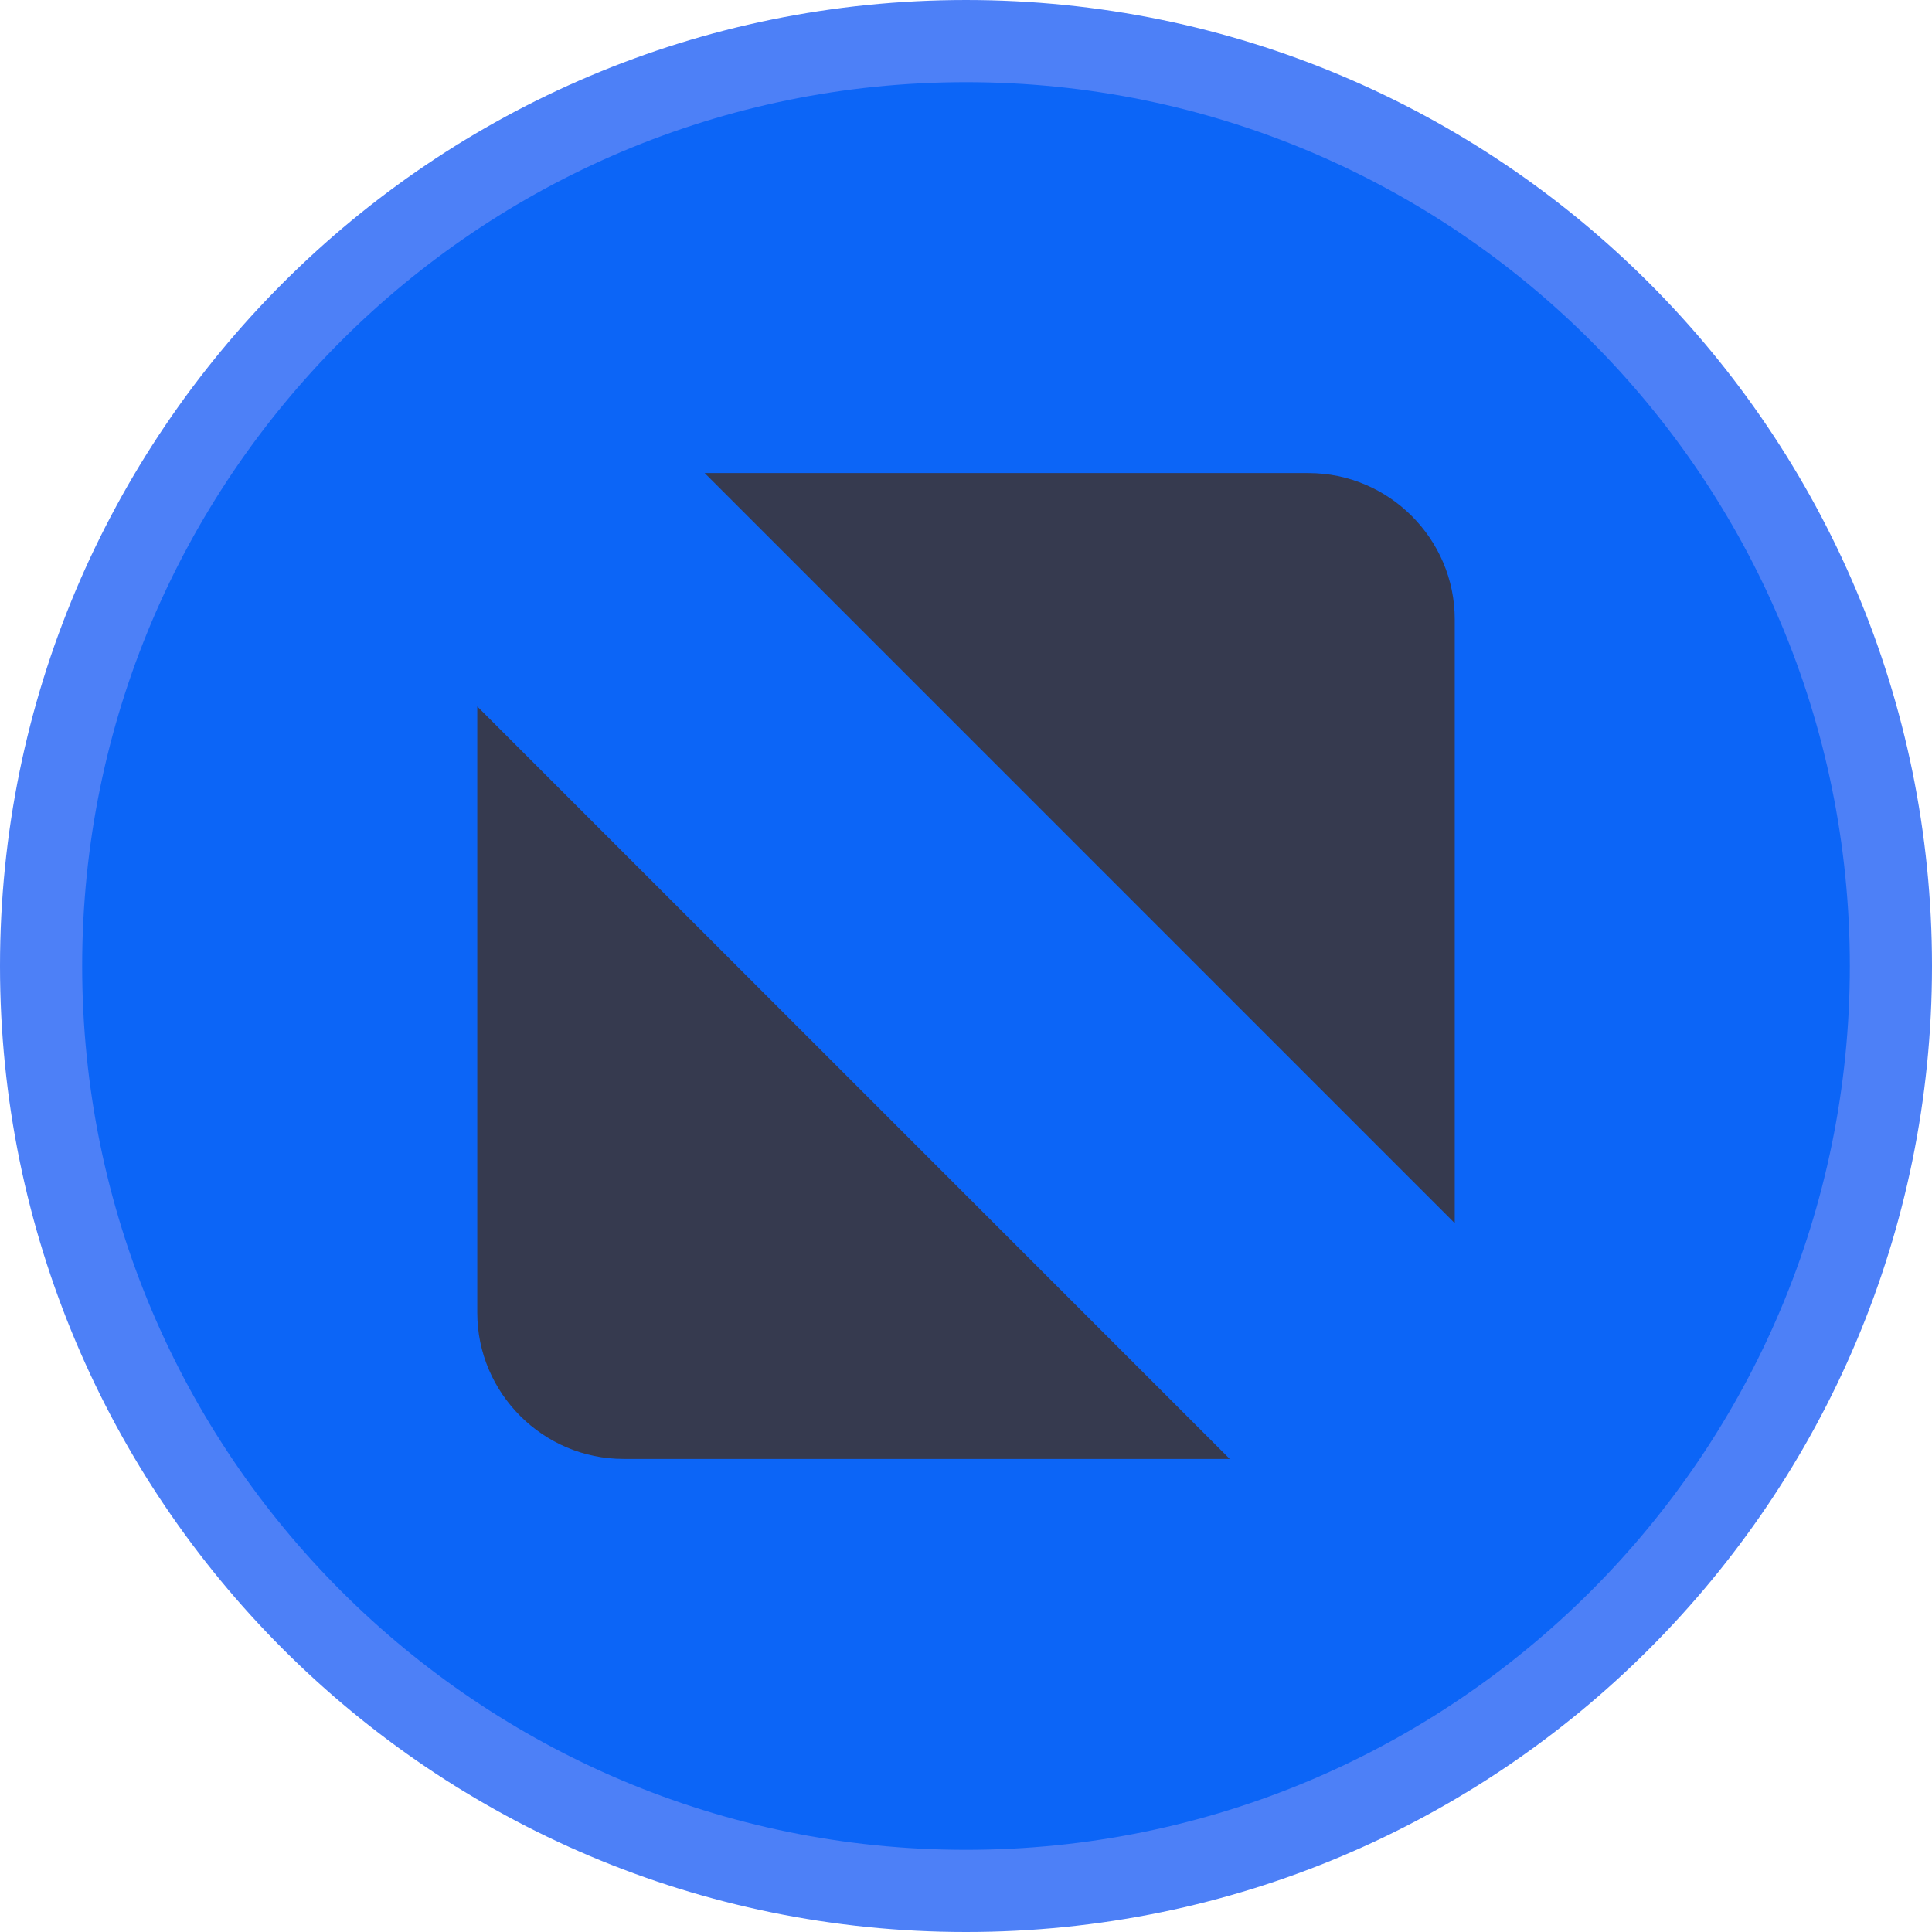
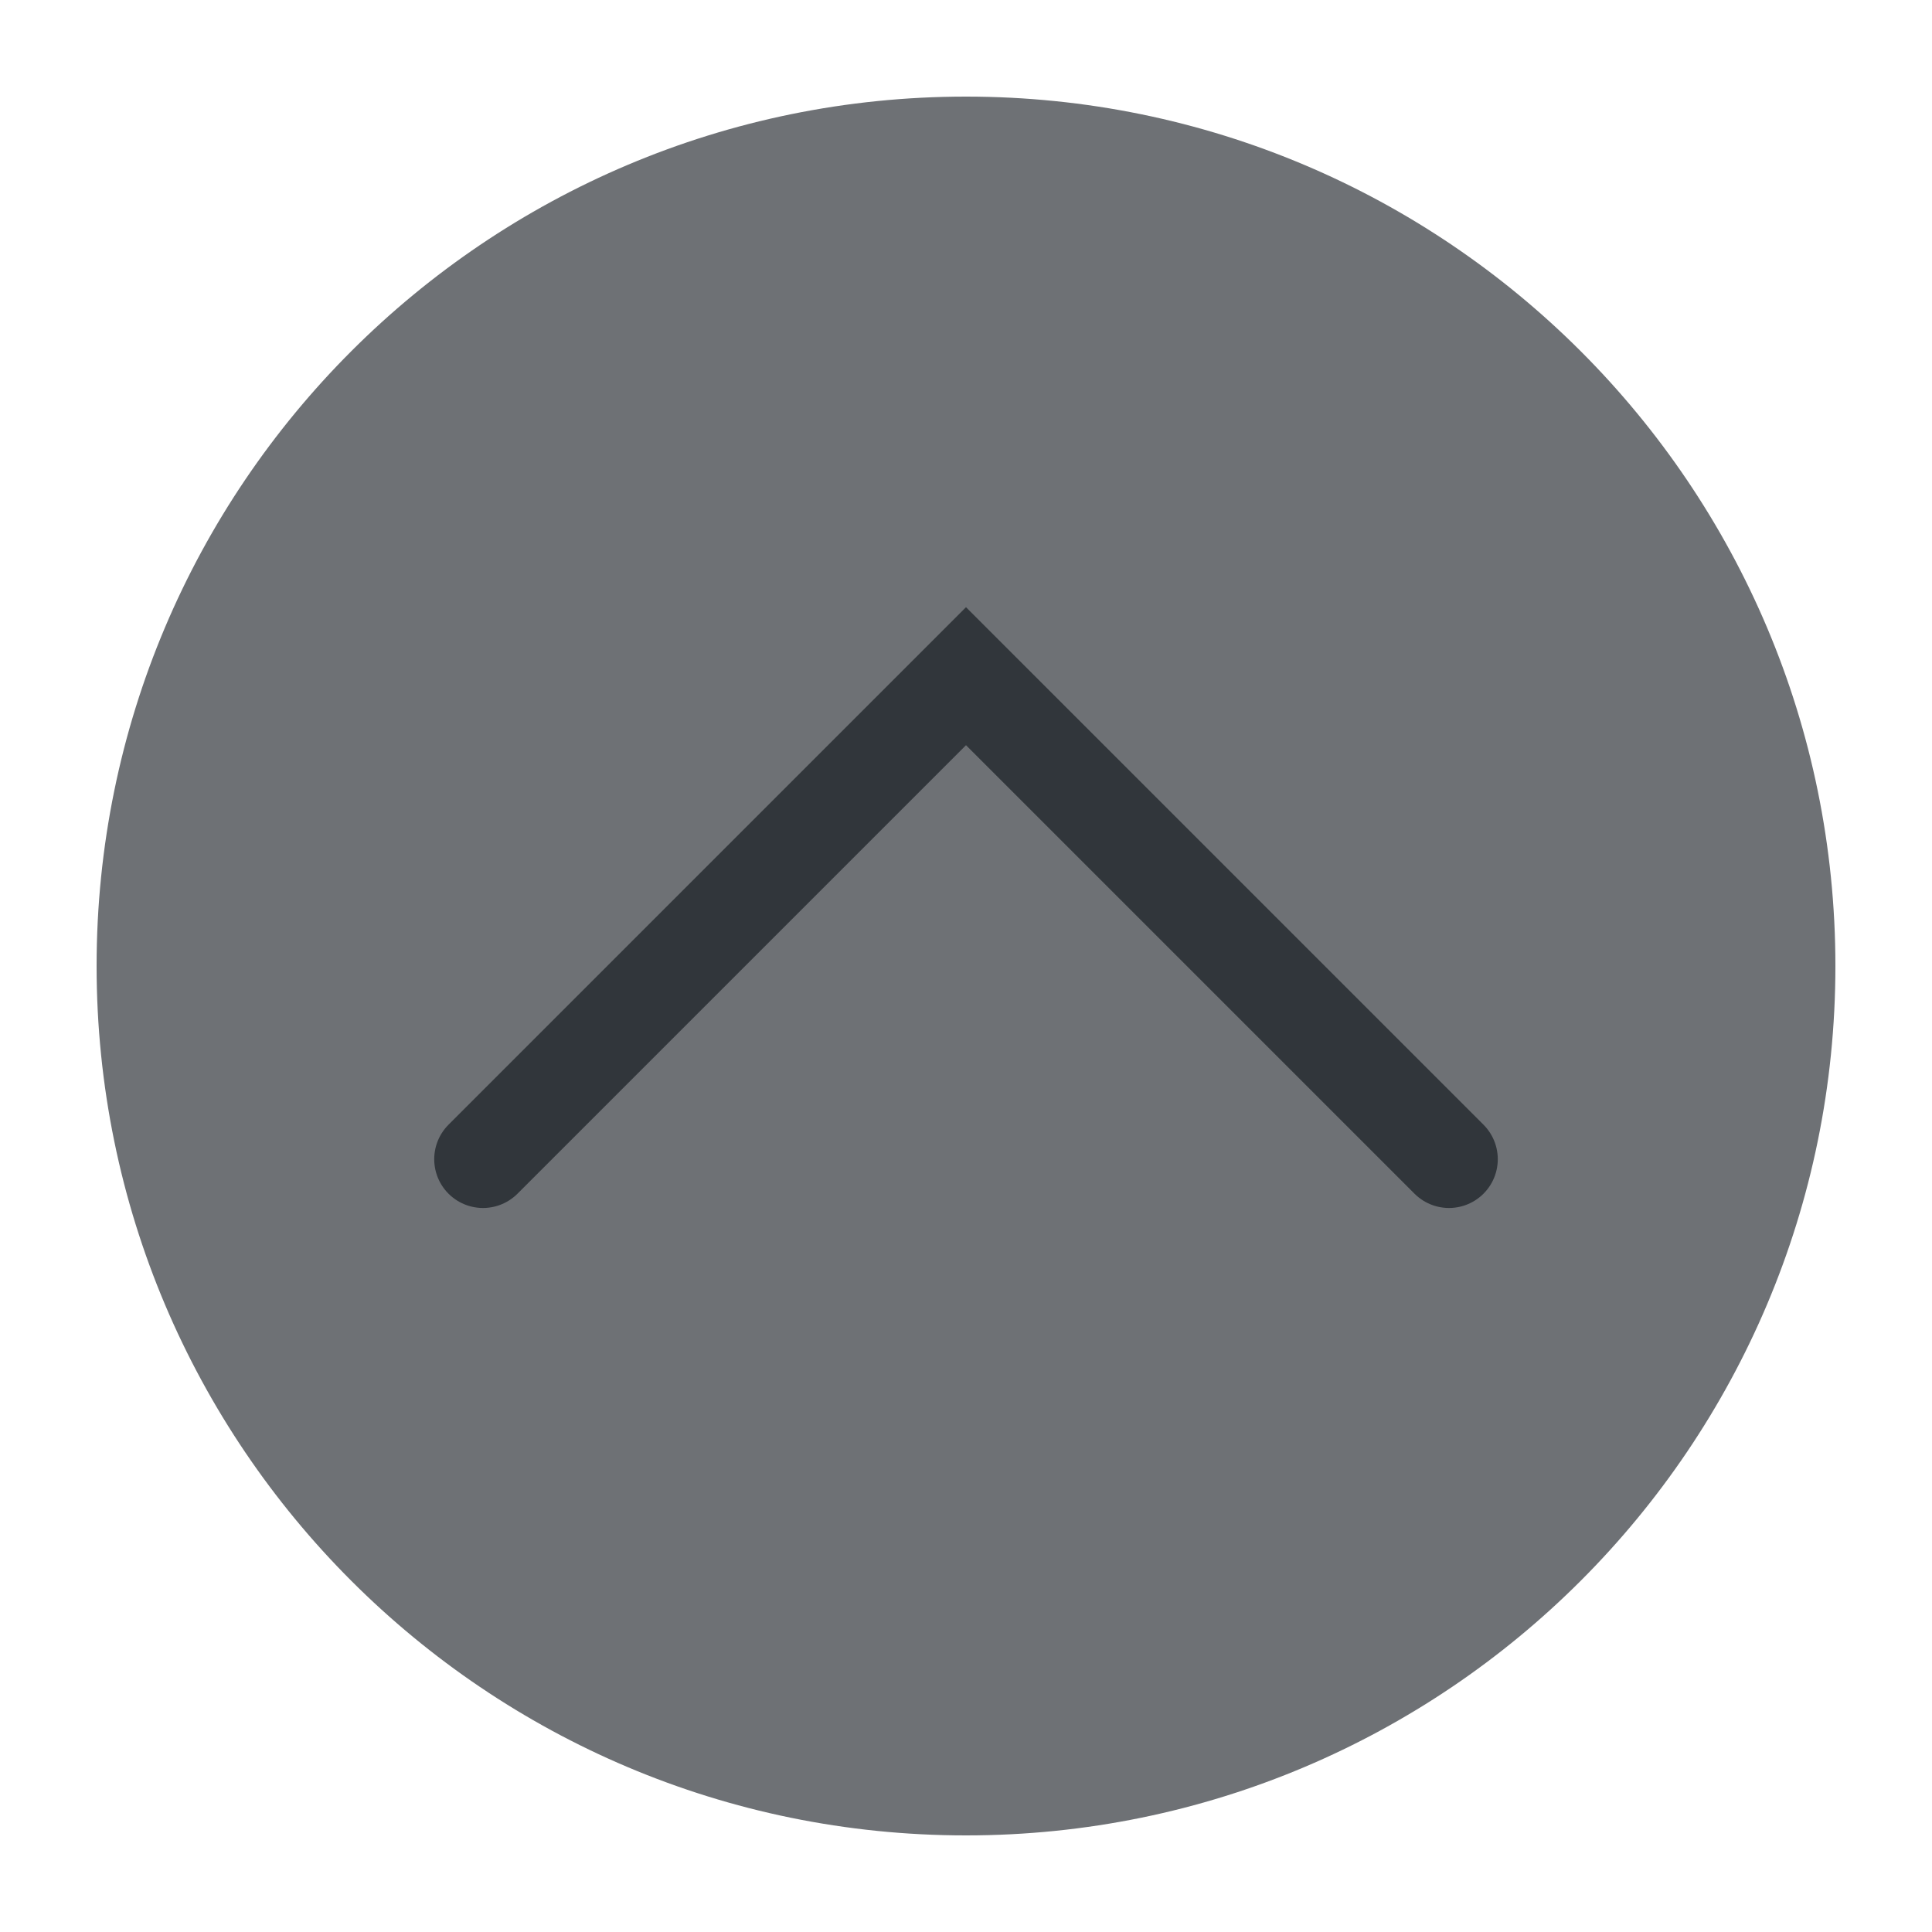
<svg xmlns="http://www.w3.org/2000/svg" viewBox="0 0 50 50" version="1.2" baseProfile="tiny">
  <defs>
</defs>
  <g fill="none" stroke="black" stroke-width="1" fill-rule="evenodd" stroke-linecap="square" stroke-linejoin="bevel">
-     <g fill="#4d80f7" fill-opacity="1" stroke="none" transform="matrix(0.0548336,0,0,-0.0548338,-0.559759,50.5641)" font-family="Noto Sans" font-size="10" font-weight="400" font-style="normal">
-       <path vector-effect="none" fill-rule="evenodd" d="M466.138,10.287 C717.934,10.287 922.059,214.413 922.059,466.208 C922.059,718.009 717.934,922.133 466.138,922.133 C214.334,922.133 10.208,718.009 10.208,466.208 C10.208,214.413 214.334,10.287 466.138,10.287 " />
+     <g fill="#6e7175" fill-opacity="1" stroke="none" transform="matrix(2.5,0,0,2.5,2.5,2.5)" font-family="Noto Sans" font-size="10" font-weight="400" font-style="normal">
+       <circle cx="9" cy="9" r="9" />
    </g>
-     <g fill="#0c65f7" fill-opacity="1" stroke="none" transform="matrix(0.0548336,0,0,-0.0548338,-0.559759,50.5641)" font-family="Noto Sans" font-size="10" font-weight="400" font-style="normal">
-       <path vector-effect="none" fill-rule="evenodd" d="M466.138,49.062 C696.521,49.062 883.283,235.829 883.283,466.208 C883.283,696.596 696.521,883.358 466.138,883.358 C235.75,883.358 48.987,696.596 48.987,466.208 C48.987,235.829 235.75,49.062 466.138,49.062 " />
-     </g>
-     <g fill="#363a4f" fill-opacity="1" stroke="none" transform="matrix(0.0548336,0,0,-0.0548338,-0.559759,50.5641)" font-family="Noto Sans" font-size="10" font-weight="400" font-style="normal">
-       <path vector-effect="none" fill-rule="evenodd" d="M342.791,698.854 L627.804,698.854 C665.755,698.854 696.809,667.804 696.809,629.85 L696.809,344.842 L342.791,698.854 M590.604,233.567 L304.467,233.567 C266.512,233.567 235.462,264.617 235.462,302.571 L235.462,588.708 L590.604,233.567" />
+     <g fill="none" stroke="#31363b" stroke-opacity="1" stroke-width="1.01" stroke-linecap="round" stroke-linejoin="miter" stroke-miterlimit="2" transform="matrix(2.5,0,0,2.5,2.5,2.5)" font-family="Noto Sans" font-size="10" font-weight="400" font-style="normal">
+       <polyline fill="none" vector-effect="none" points="4,11 9,6 14,11 " />
    </g>
    <g fill="none" stroke="#000000" stroke-opacity="1" stroke-width="1" stroke-linecap="square" stroke-linejoin="bevel" transform="matrix(1,0,0,1,0,0)" font-family="Noto Sans" font-size="10" font-weight="400" font-style="normal">
</g>
  </g>
</svg>
